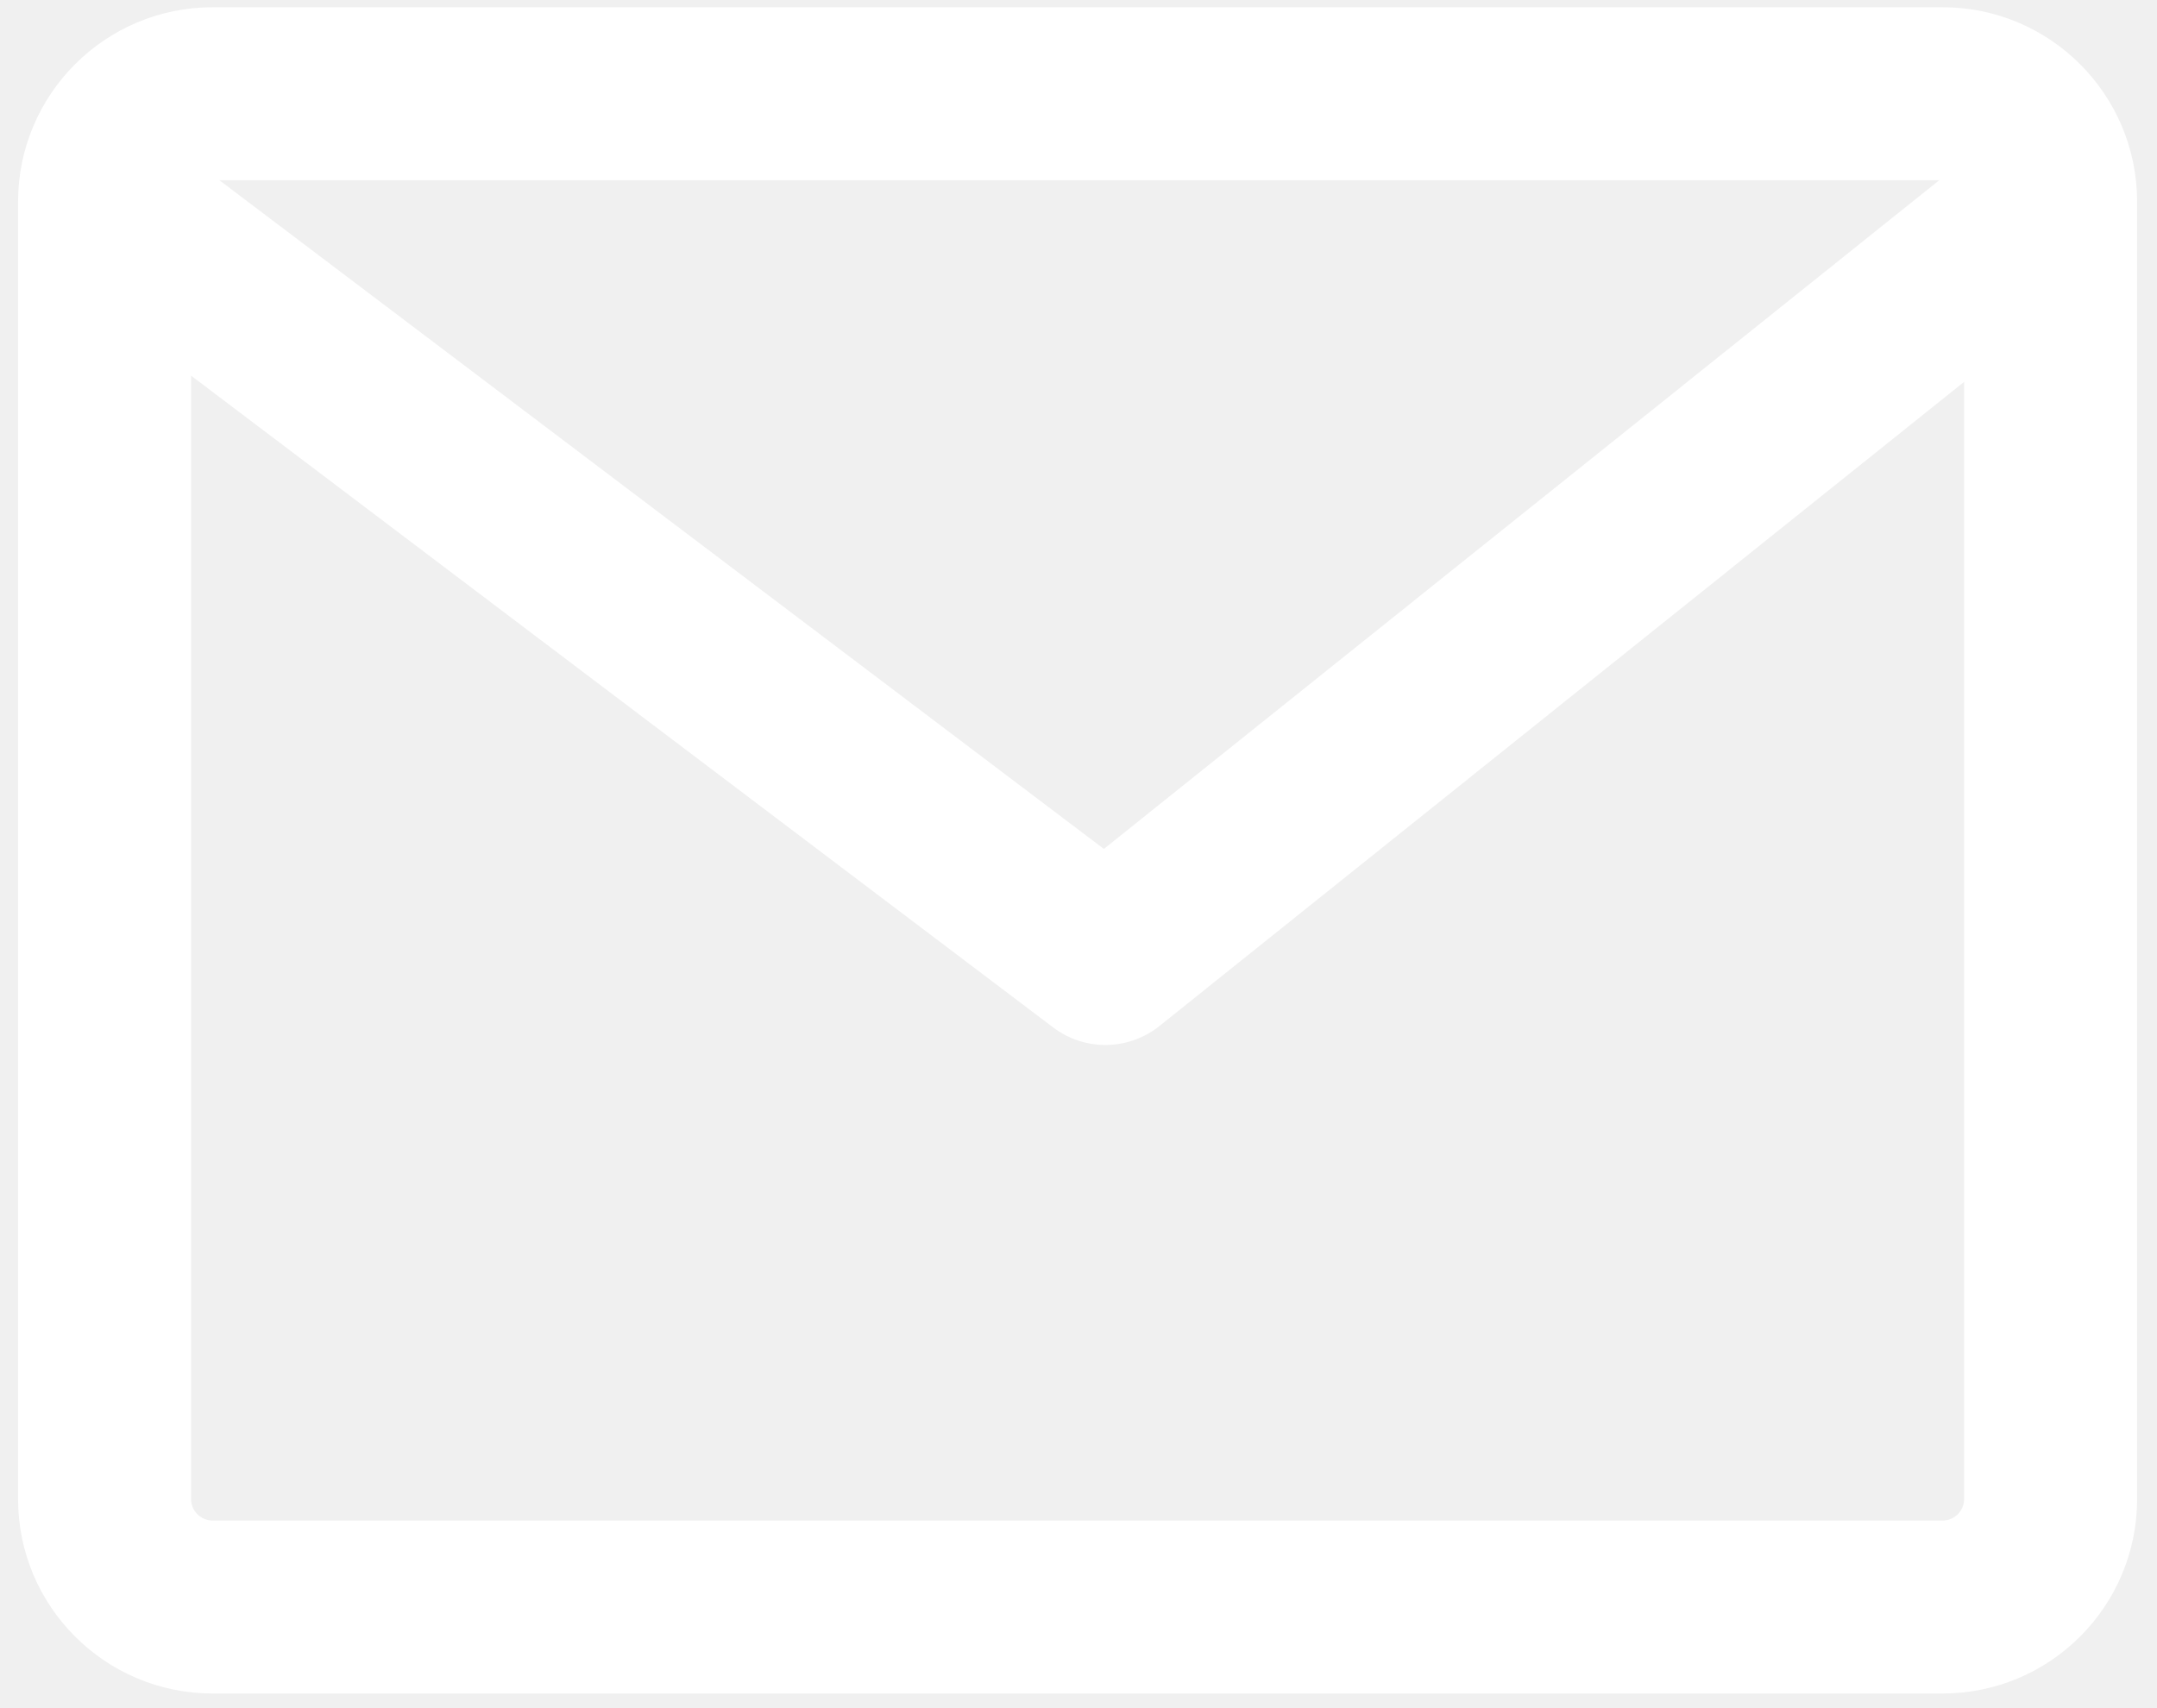
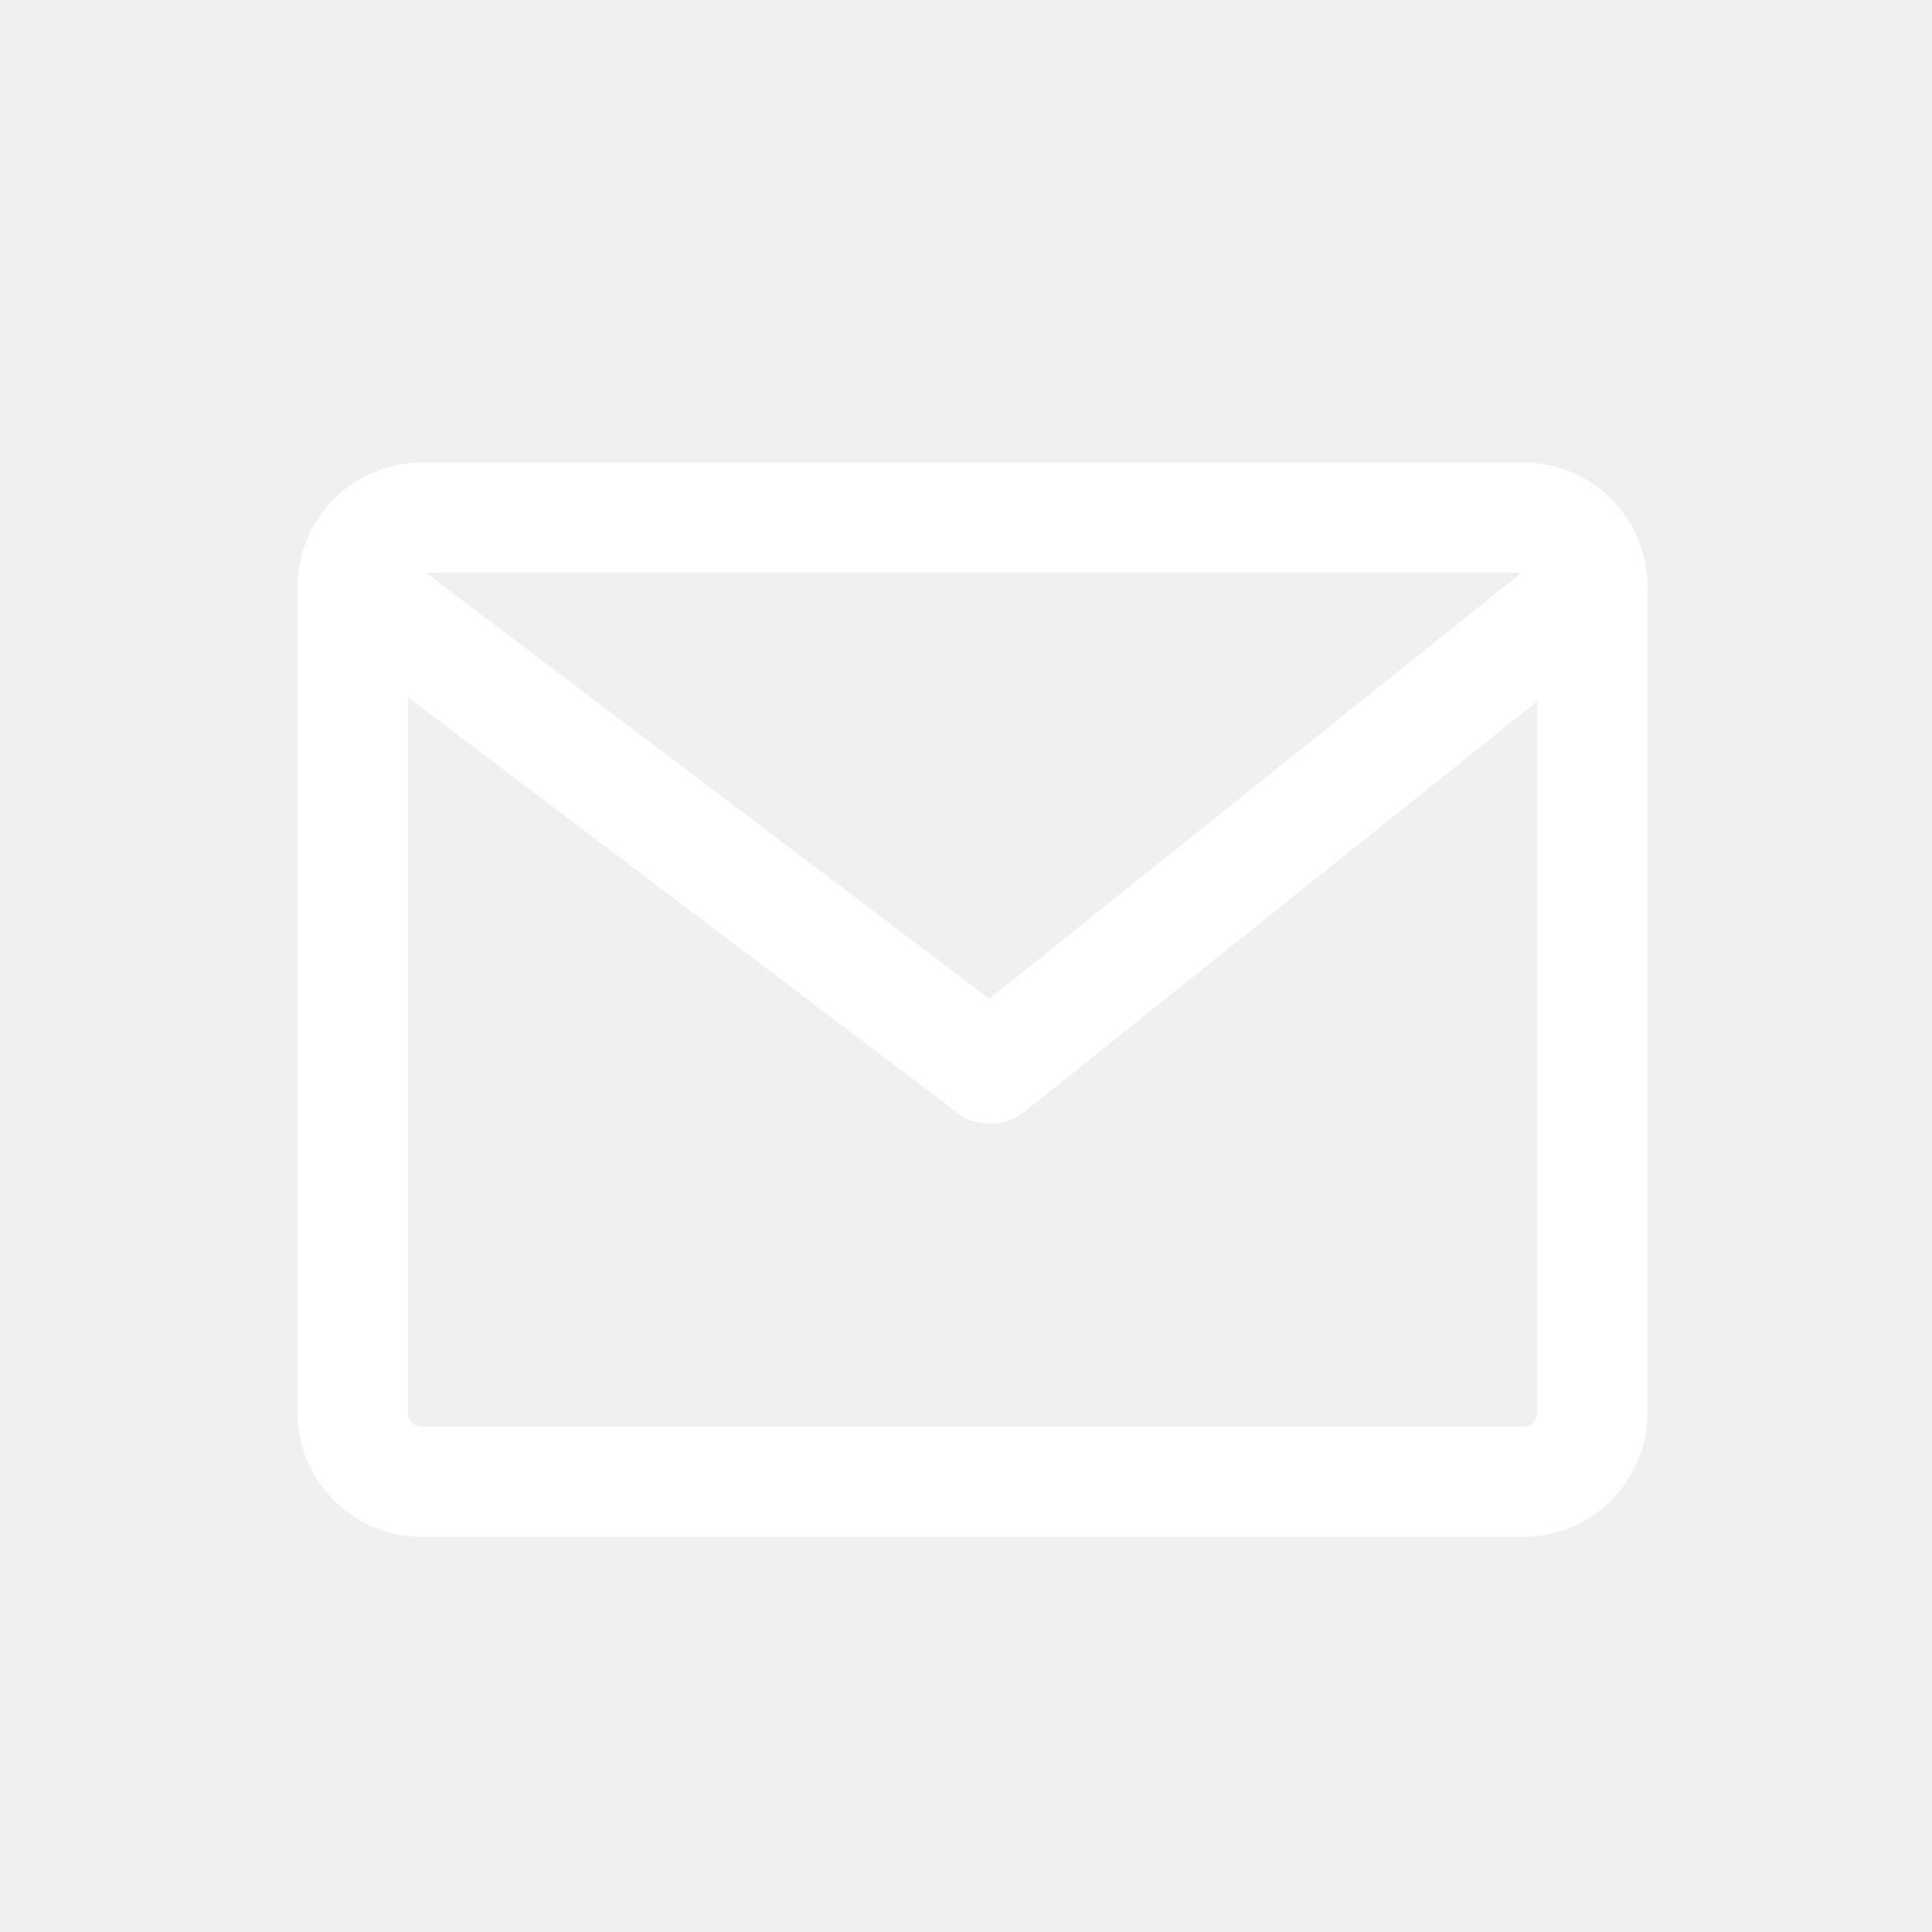
- <svg xmlns="http://www.w3.org/2000/svg" width="96" height="76" viewBox="0 0 96 76" fill="none">
-   <path fill-rule="evenodd" clip-rule="evenodd" d="M0.804 8.984C0.804 4.201 4.682 0.323 9.465 0.323H86.454C91.238 0.323 95.115 4.201 95.115 8.984V66.726C95.115 71.51 91.238 75.387 86.454 75.387H9.465C4.682 75.387 0.804 71.51 0.804 66.726V8.984ZM9.763 8.022L49.129 37.79L86.309 8.022H9.763ZM87.416 16.998L51.603 45.672C50.228 46.774 48.28 46.8 46.875 45.738L8.503 16.721V66.726C8.503 67.257 8.934 67.688 9.465 67.688H86.454C86.986 67.688 87.416 67.257 87.416 66.726V16.998Z" fill="white" />
+ <svg xmlns="http://www.w3.org/2000/svg" width="135" height="135" viewBox="0 0 135 135" fill="none">
+   <path d="M106.454 36.172H29.465C26.808 36.172 24.653 38.327 24.653 40.984V98.726C24.653 101.383 26.808 103.538 29.465 103.538H106.454C109.111 103.538 111.266 101.383 111.266 98.726V40.984C111.266 38.327 109.111 36.172 106.454 36.172Z" stroke="white" stroke-width="7.699" stroke-linecap="round" stroke-linejoin="round" />
+   <path d="M24.653 40.985L69.197 74.667L111.266 40.985" stroke="white" stroke-width="7.699" stroke-linecap="round" stroke-linejoin="round" />
</svg>
